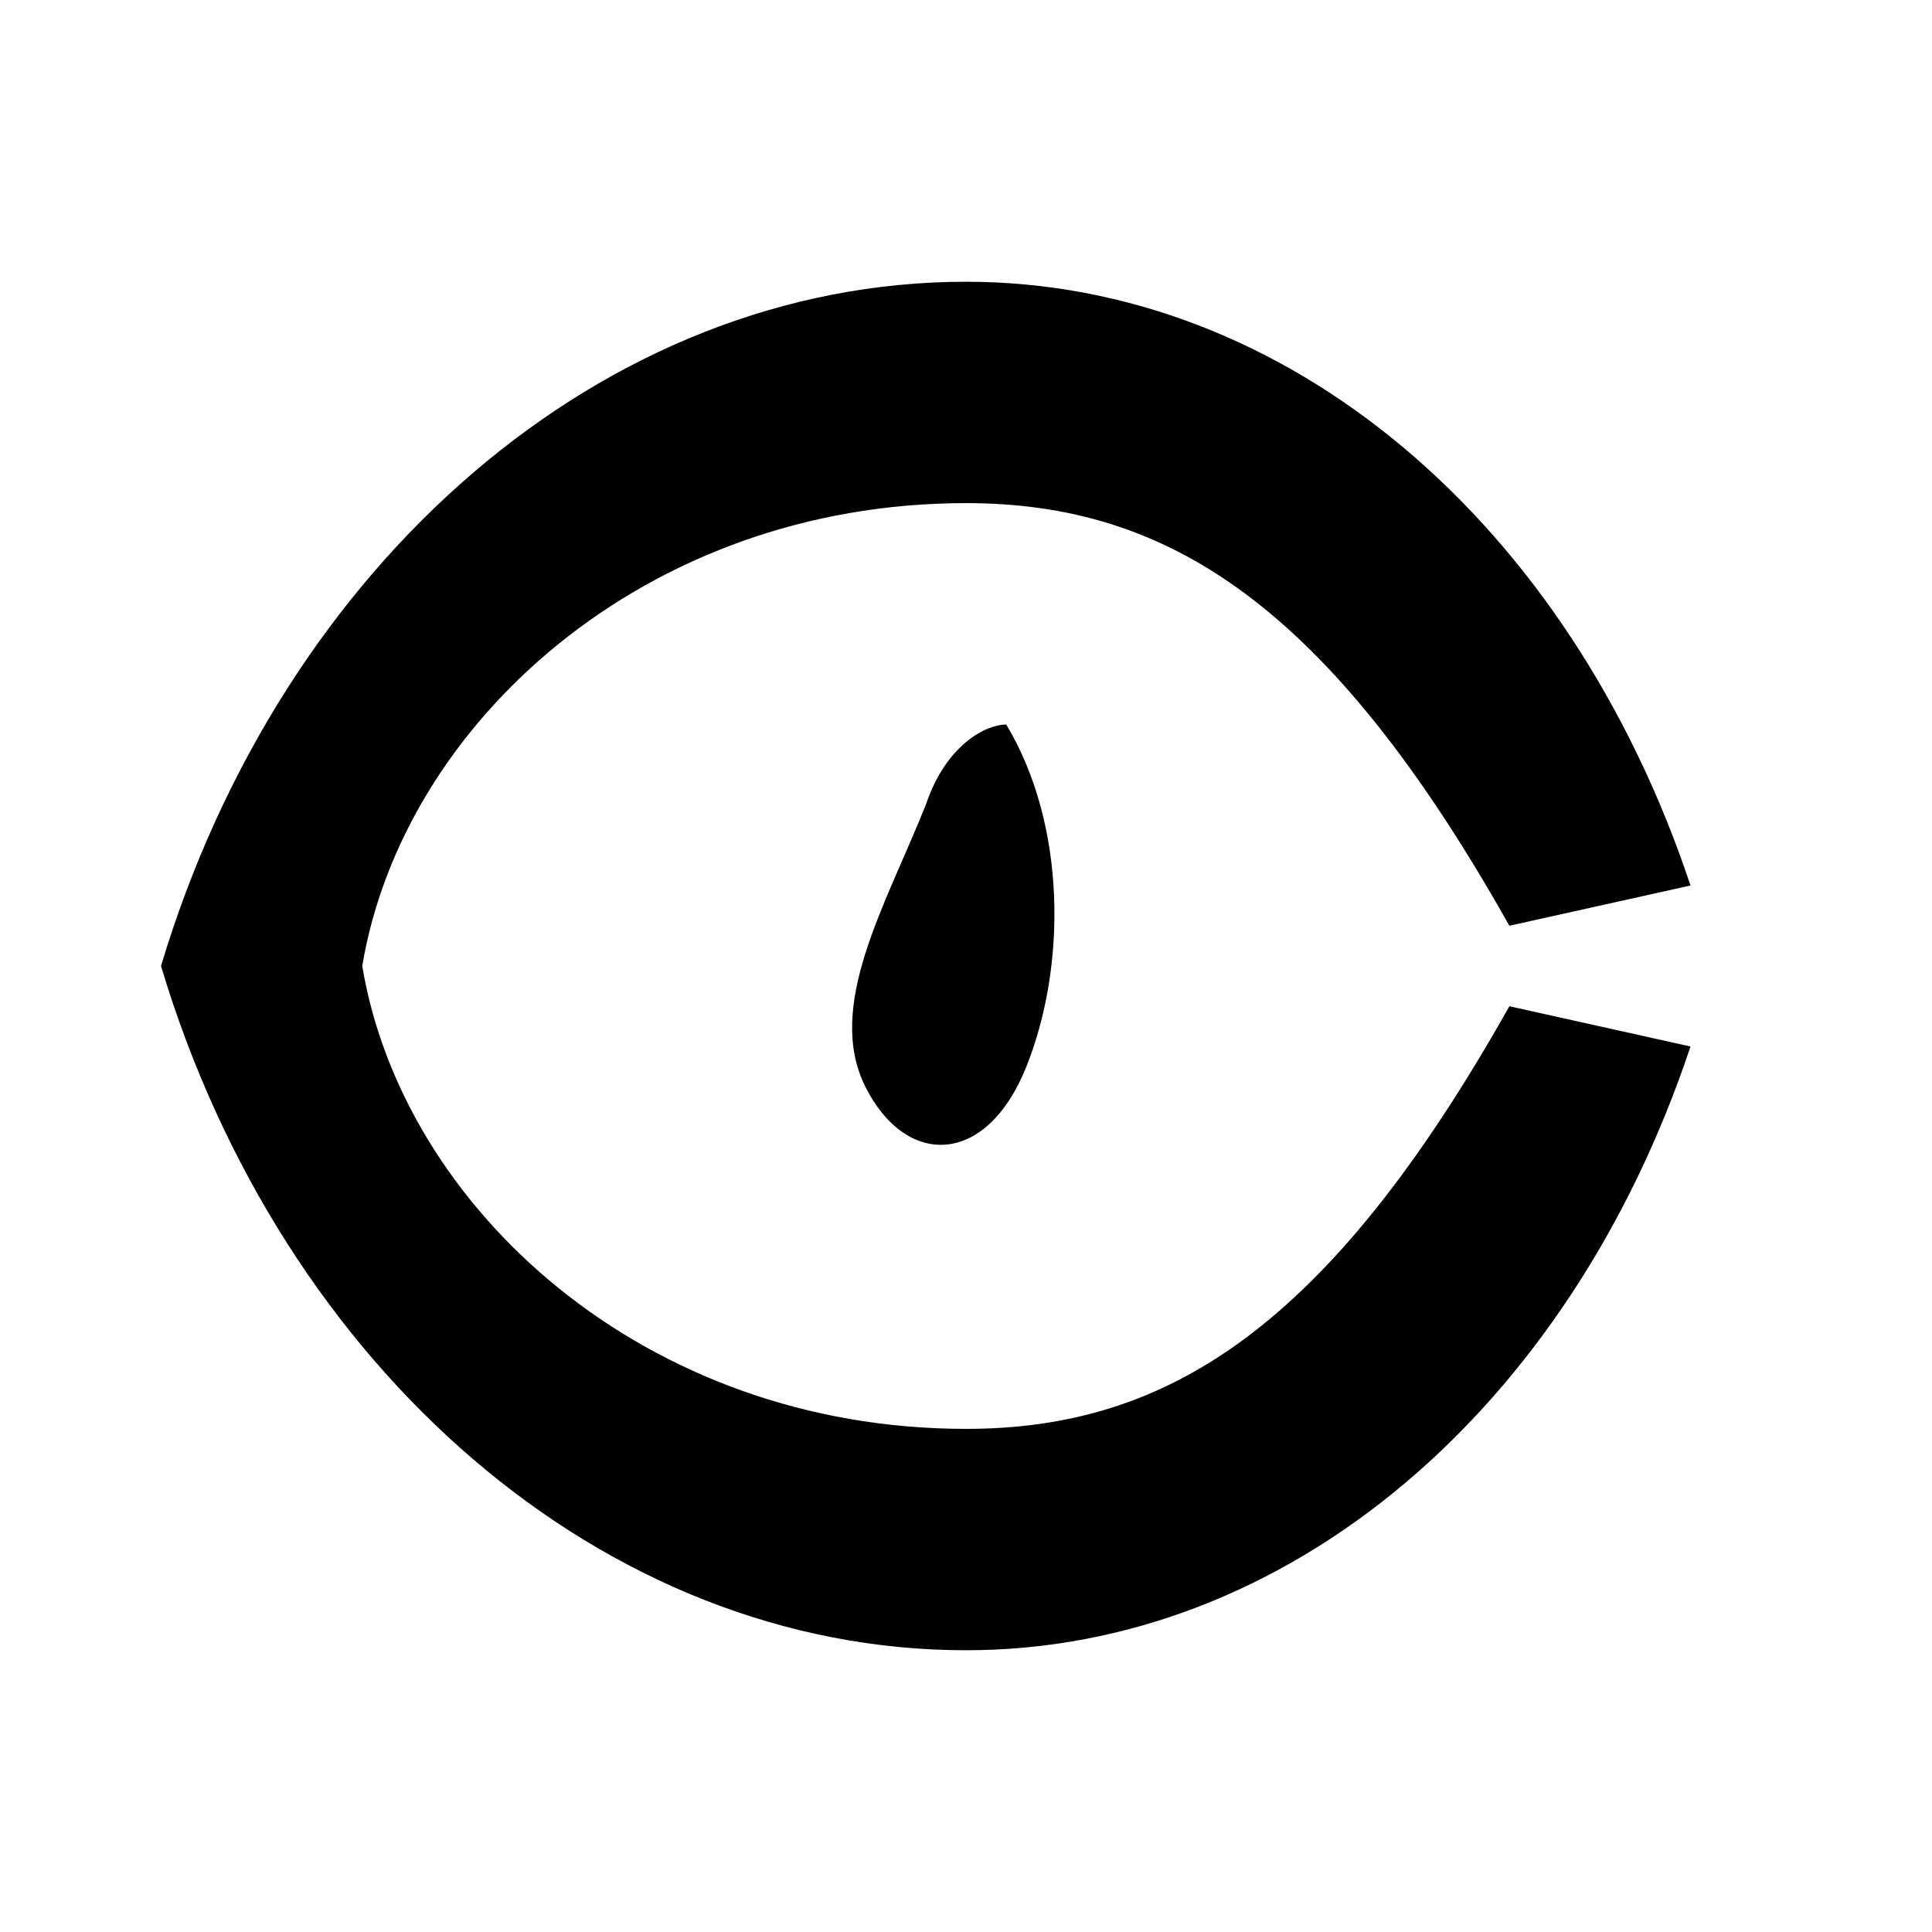
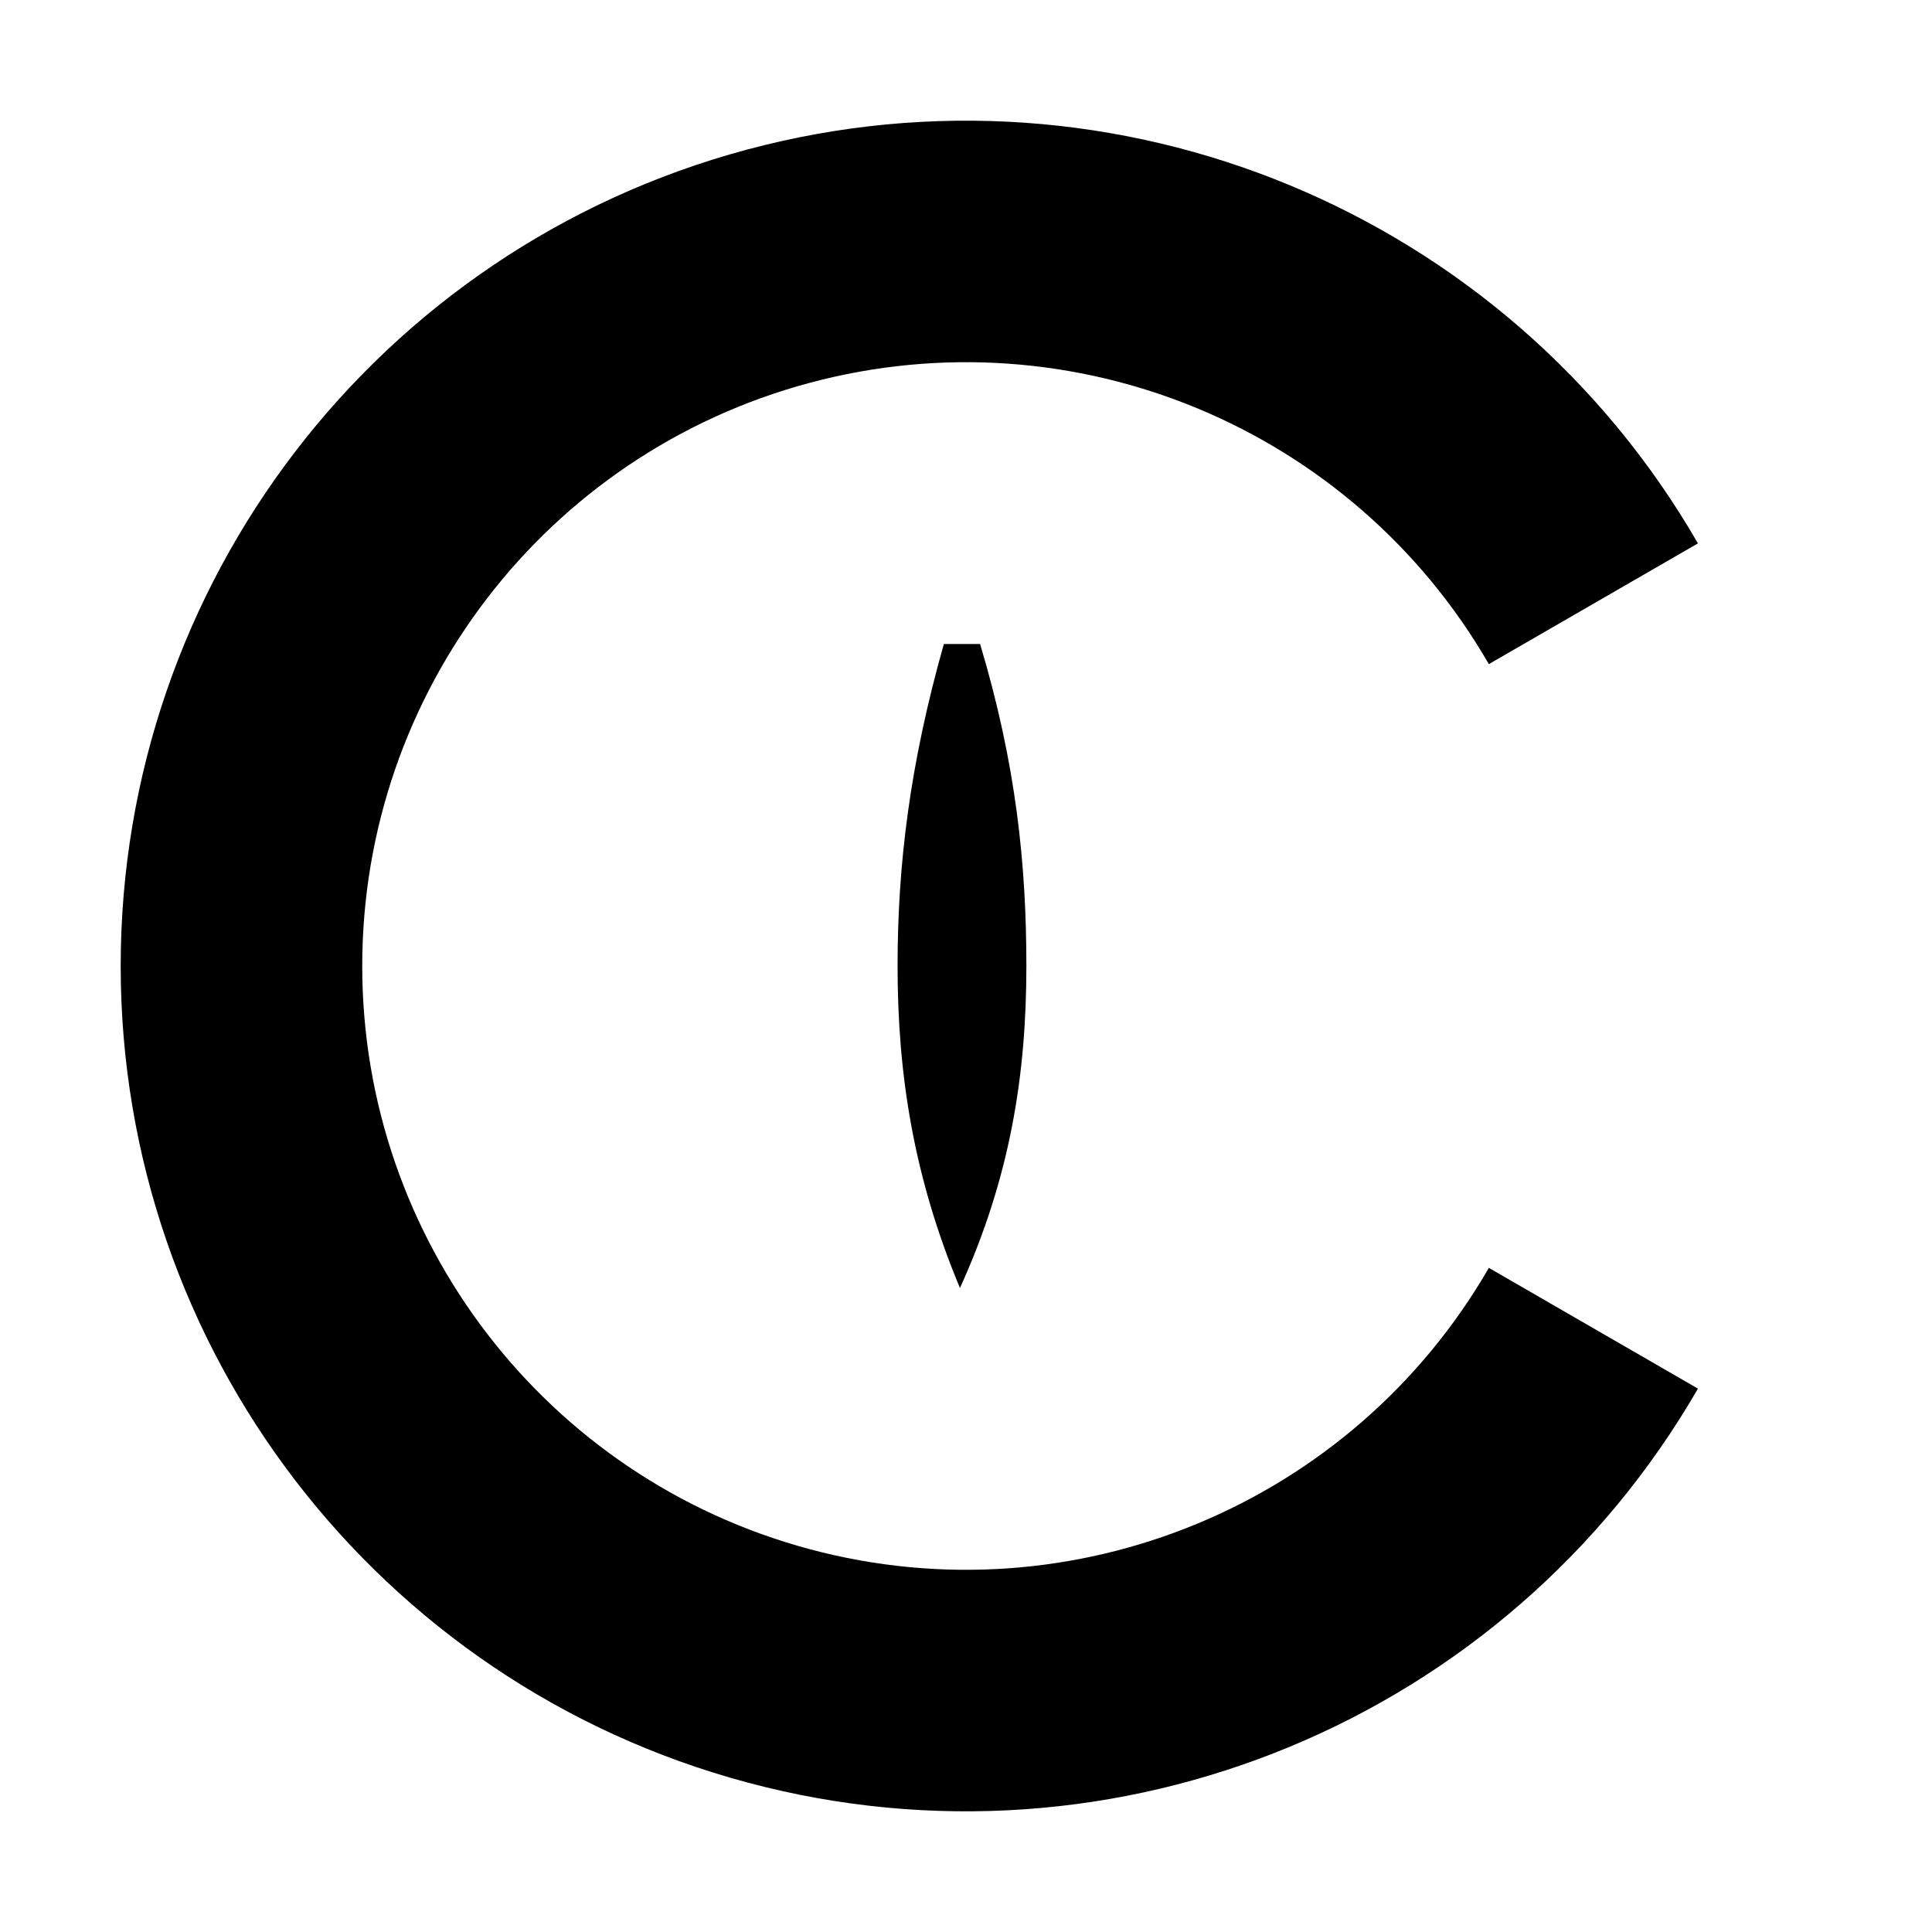
<svg xmlns="http://www.w3.org/2000/svg" viewBox="0 0 96 96" role="img" aria-label="此见品牌图形">
-   <path fill="currentColor" fill-rule="evenodd" d="M84 44 C78 26 64 14 48 14 C30 14 14 28 8 48 C14 68 30 82 48 82 C64 82 78 70 84 52 L75 50 C66 66 58 71 48 71 C32 71 20 60 18 48 C20 36 32 25 48 25 C58 25 66 30 75 46 Z" />
-   <path fill="currentColor" d="M50 36 C53 41 53 48 51 53 C49 58 45 58 43 54 C41 50 44 45 46 40 C47 37 49 36 50 36 Z" />
+   <path fill="currentColor" fill-rule="evenodd" d="M84.37 69 A42 42 0 1 1 84.37 27 L73.98 33 A30 30 0 1 0 73.98 63 Z" />
+   <path fill="currentColor" d="M48.7 32 C50.5 38 51 43 51 48 C51 53.4 50.2 58.5 47.7 64 C45.4 58.5 44.6 53.4 44.6 48 C44.6 43 45.2 38 46.9 32 Z" />
</svg>
